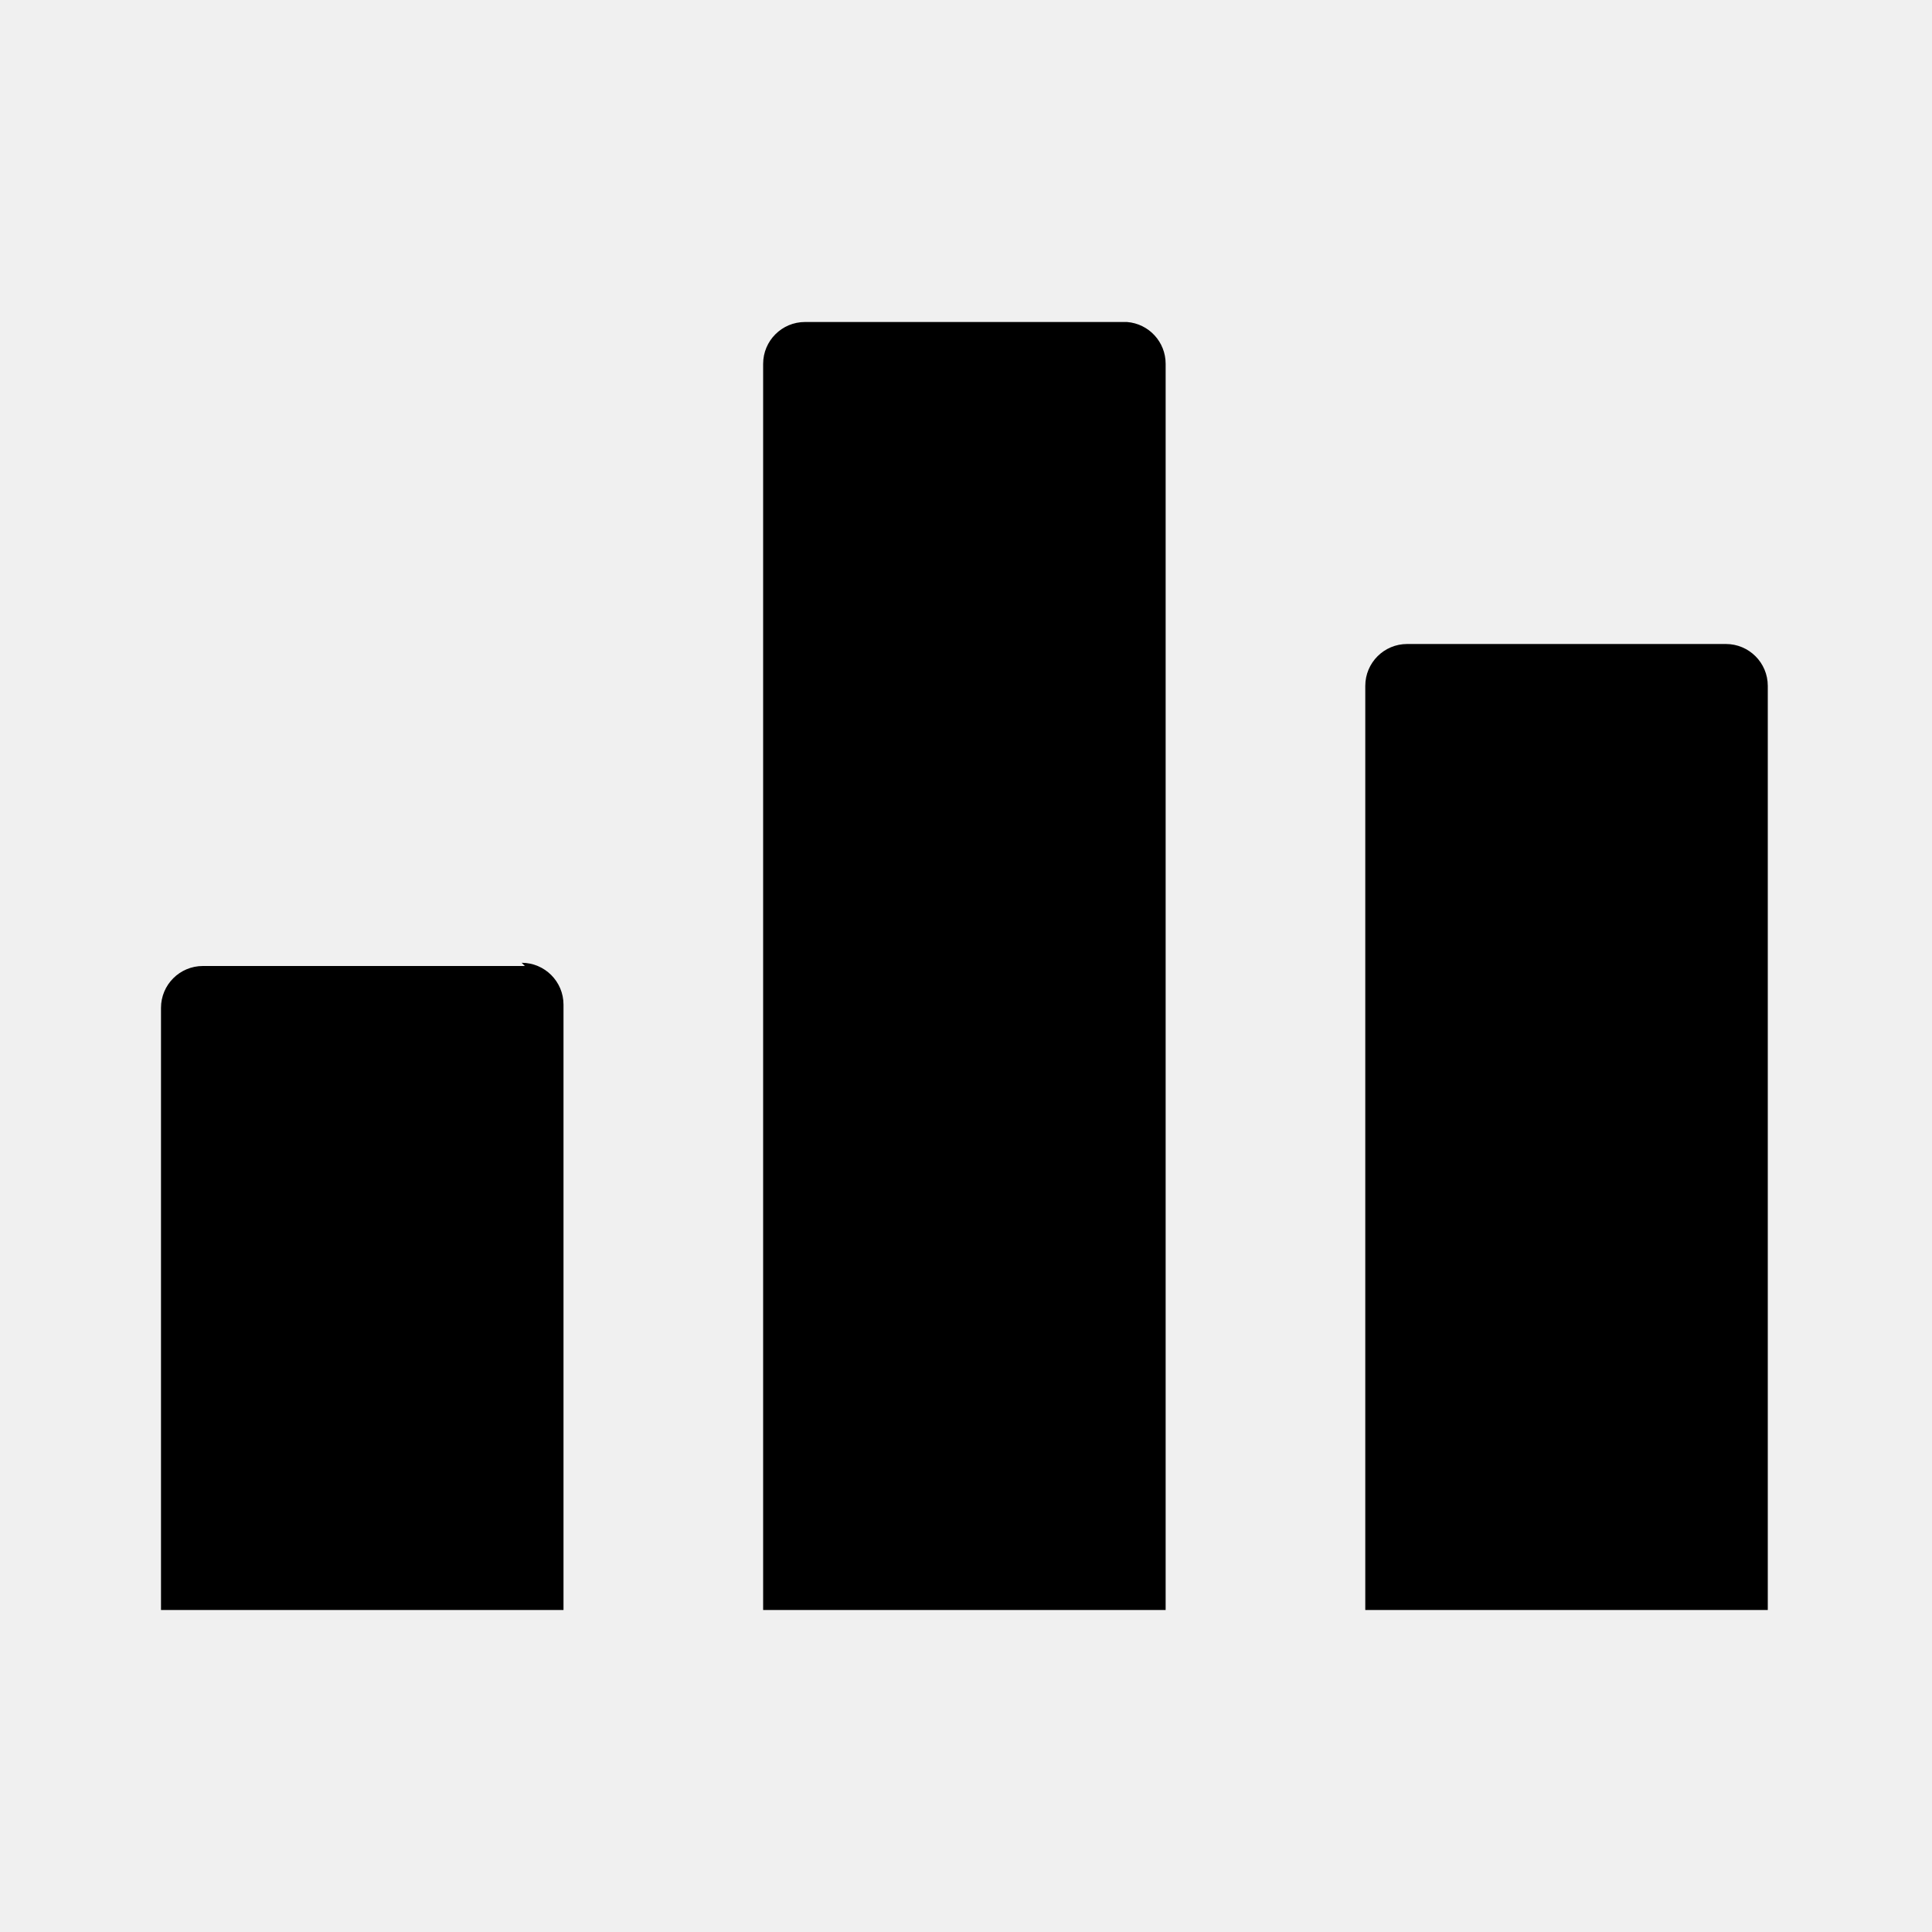
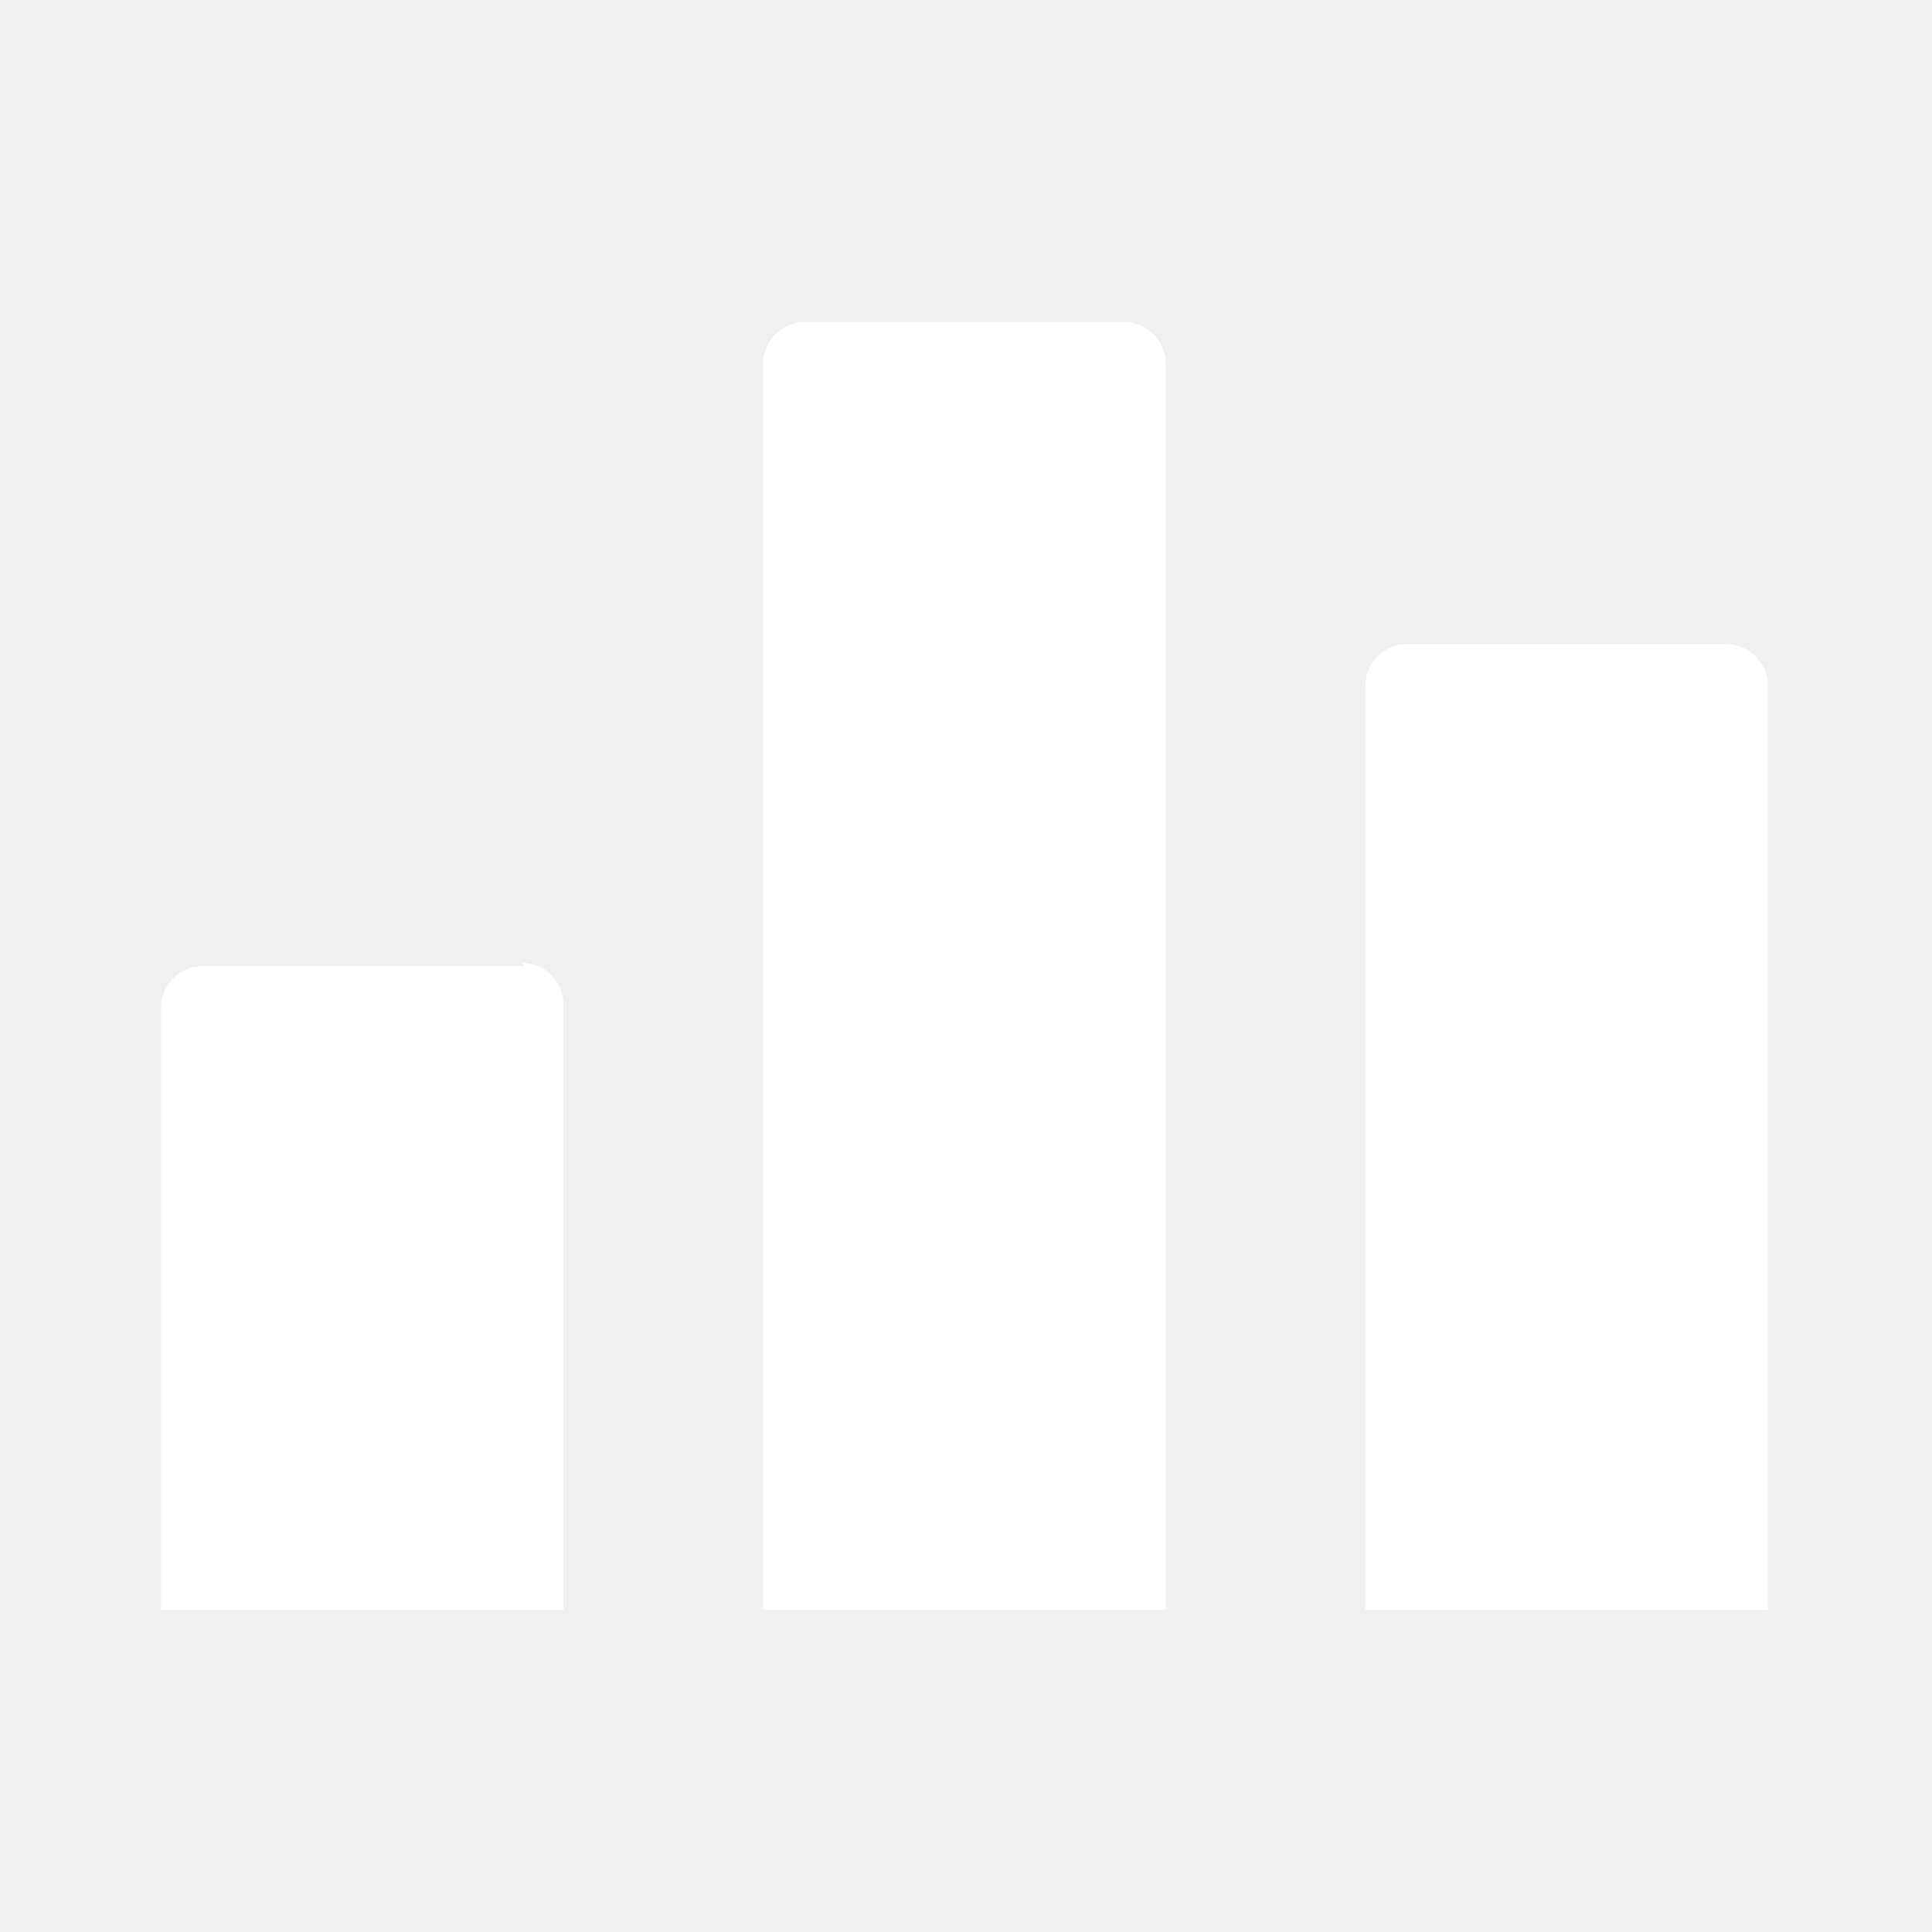
<svg xmlns="http://www.w3.org/2000/svg" width="20" height="20" viewBox="0 0 0.6 0.6">
-   <path d="M.163.3h-.1A.013.013 0 0 0 .05.313V.5h.125V.312A.013.013 0 0 0 .162.299M.35.1h-.1a.013.013 0 0 0-.013.013V.5h.125V.113A.013.013 0 0 0 .35.1m.187.1h-.1a.013.013 0 0 0-.013.013V.5h.125V.213A.013.013 0 0 0 .536.2" />
+   <path d="M.163.3h-.1A.013.013 0 0 0 .05.313V.5h.125V.312A.013.013 0 0 0 .162.299M.35.1h-.1a.013.013 0 0 0-.013.013V.5h.125V.113A.013.013 0 0 0 .35.1m.187.1h-.1a.013.013 0 0 0-.013.013V.5h.125V.213A.013.013 0 0 0 .536.2" fill="#fff" />
</svg>
